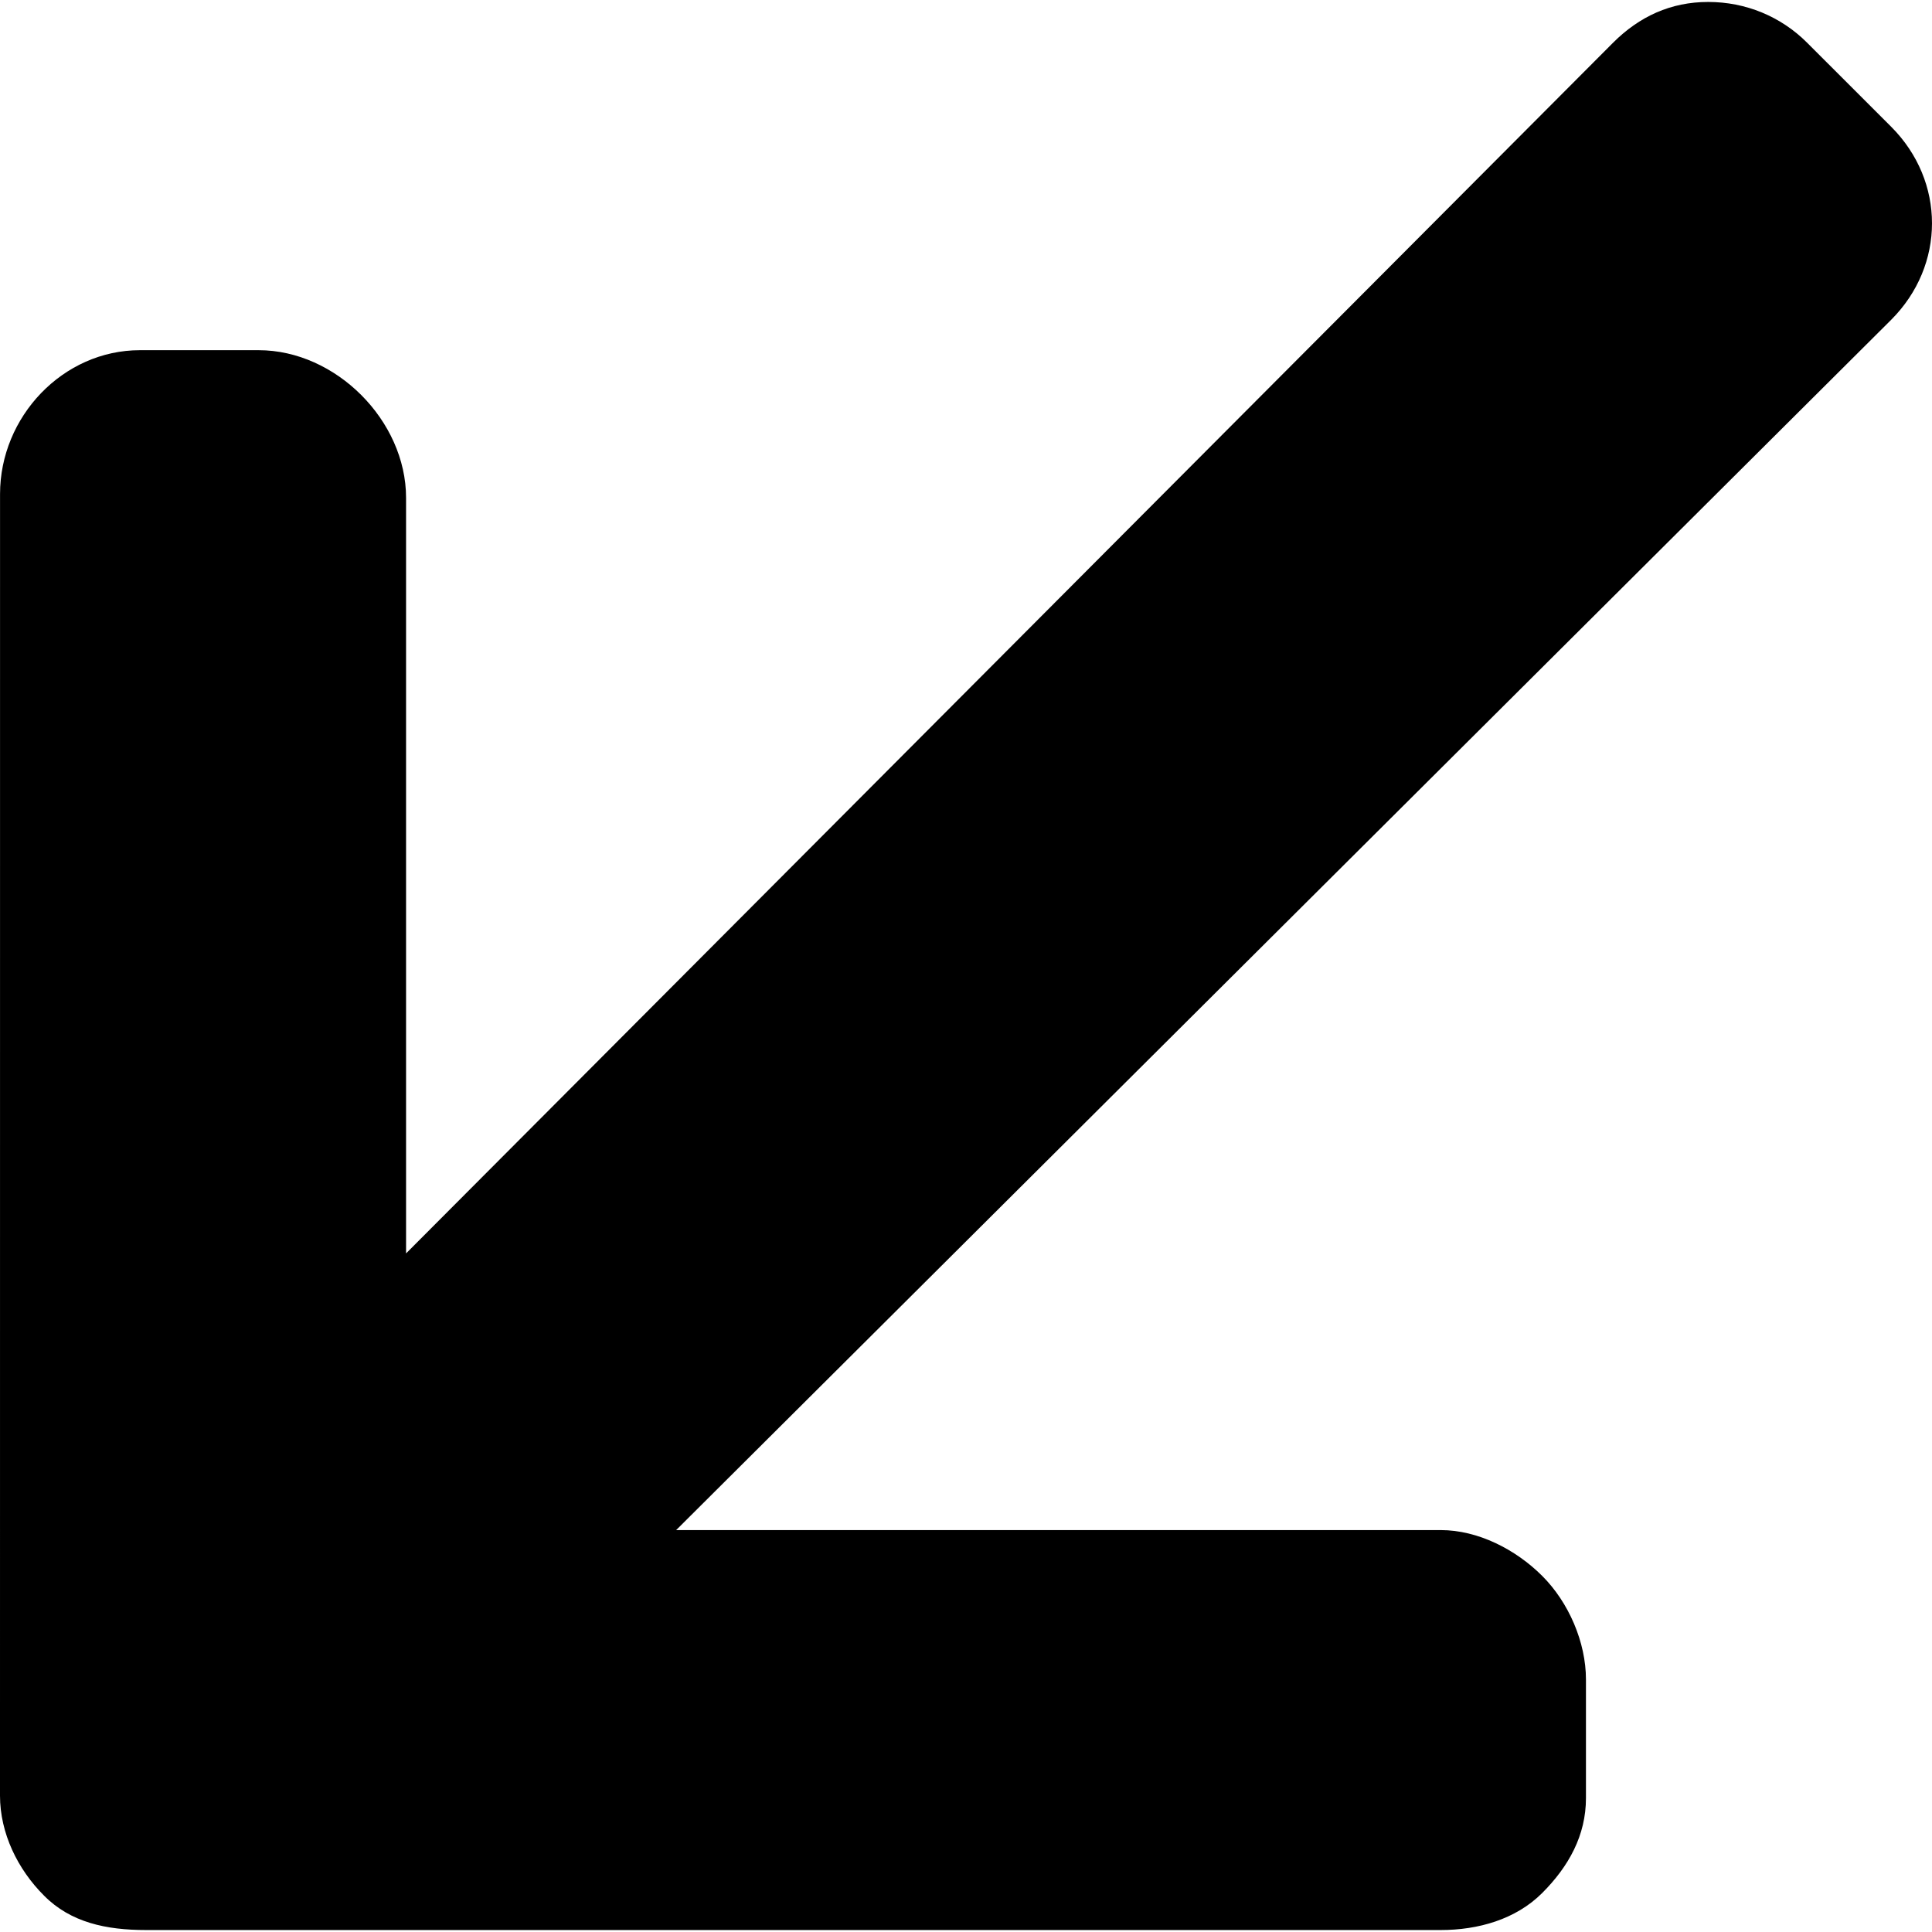
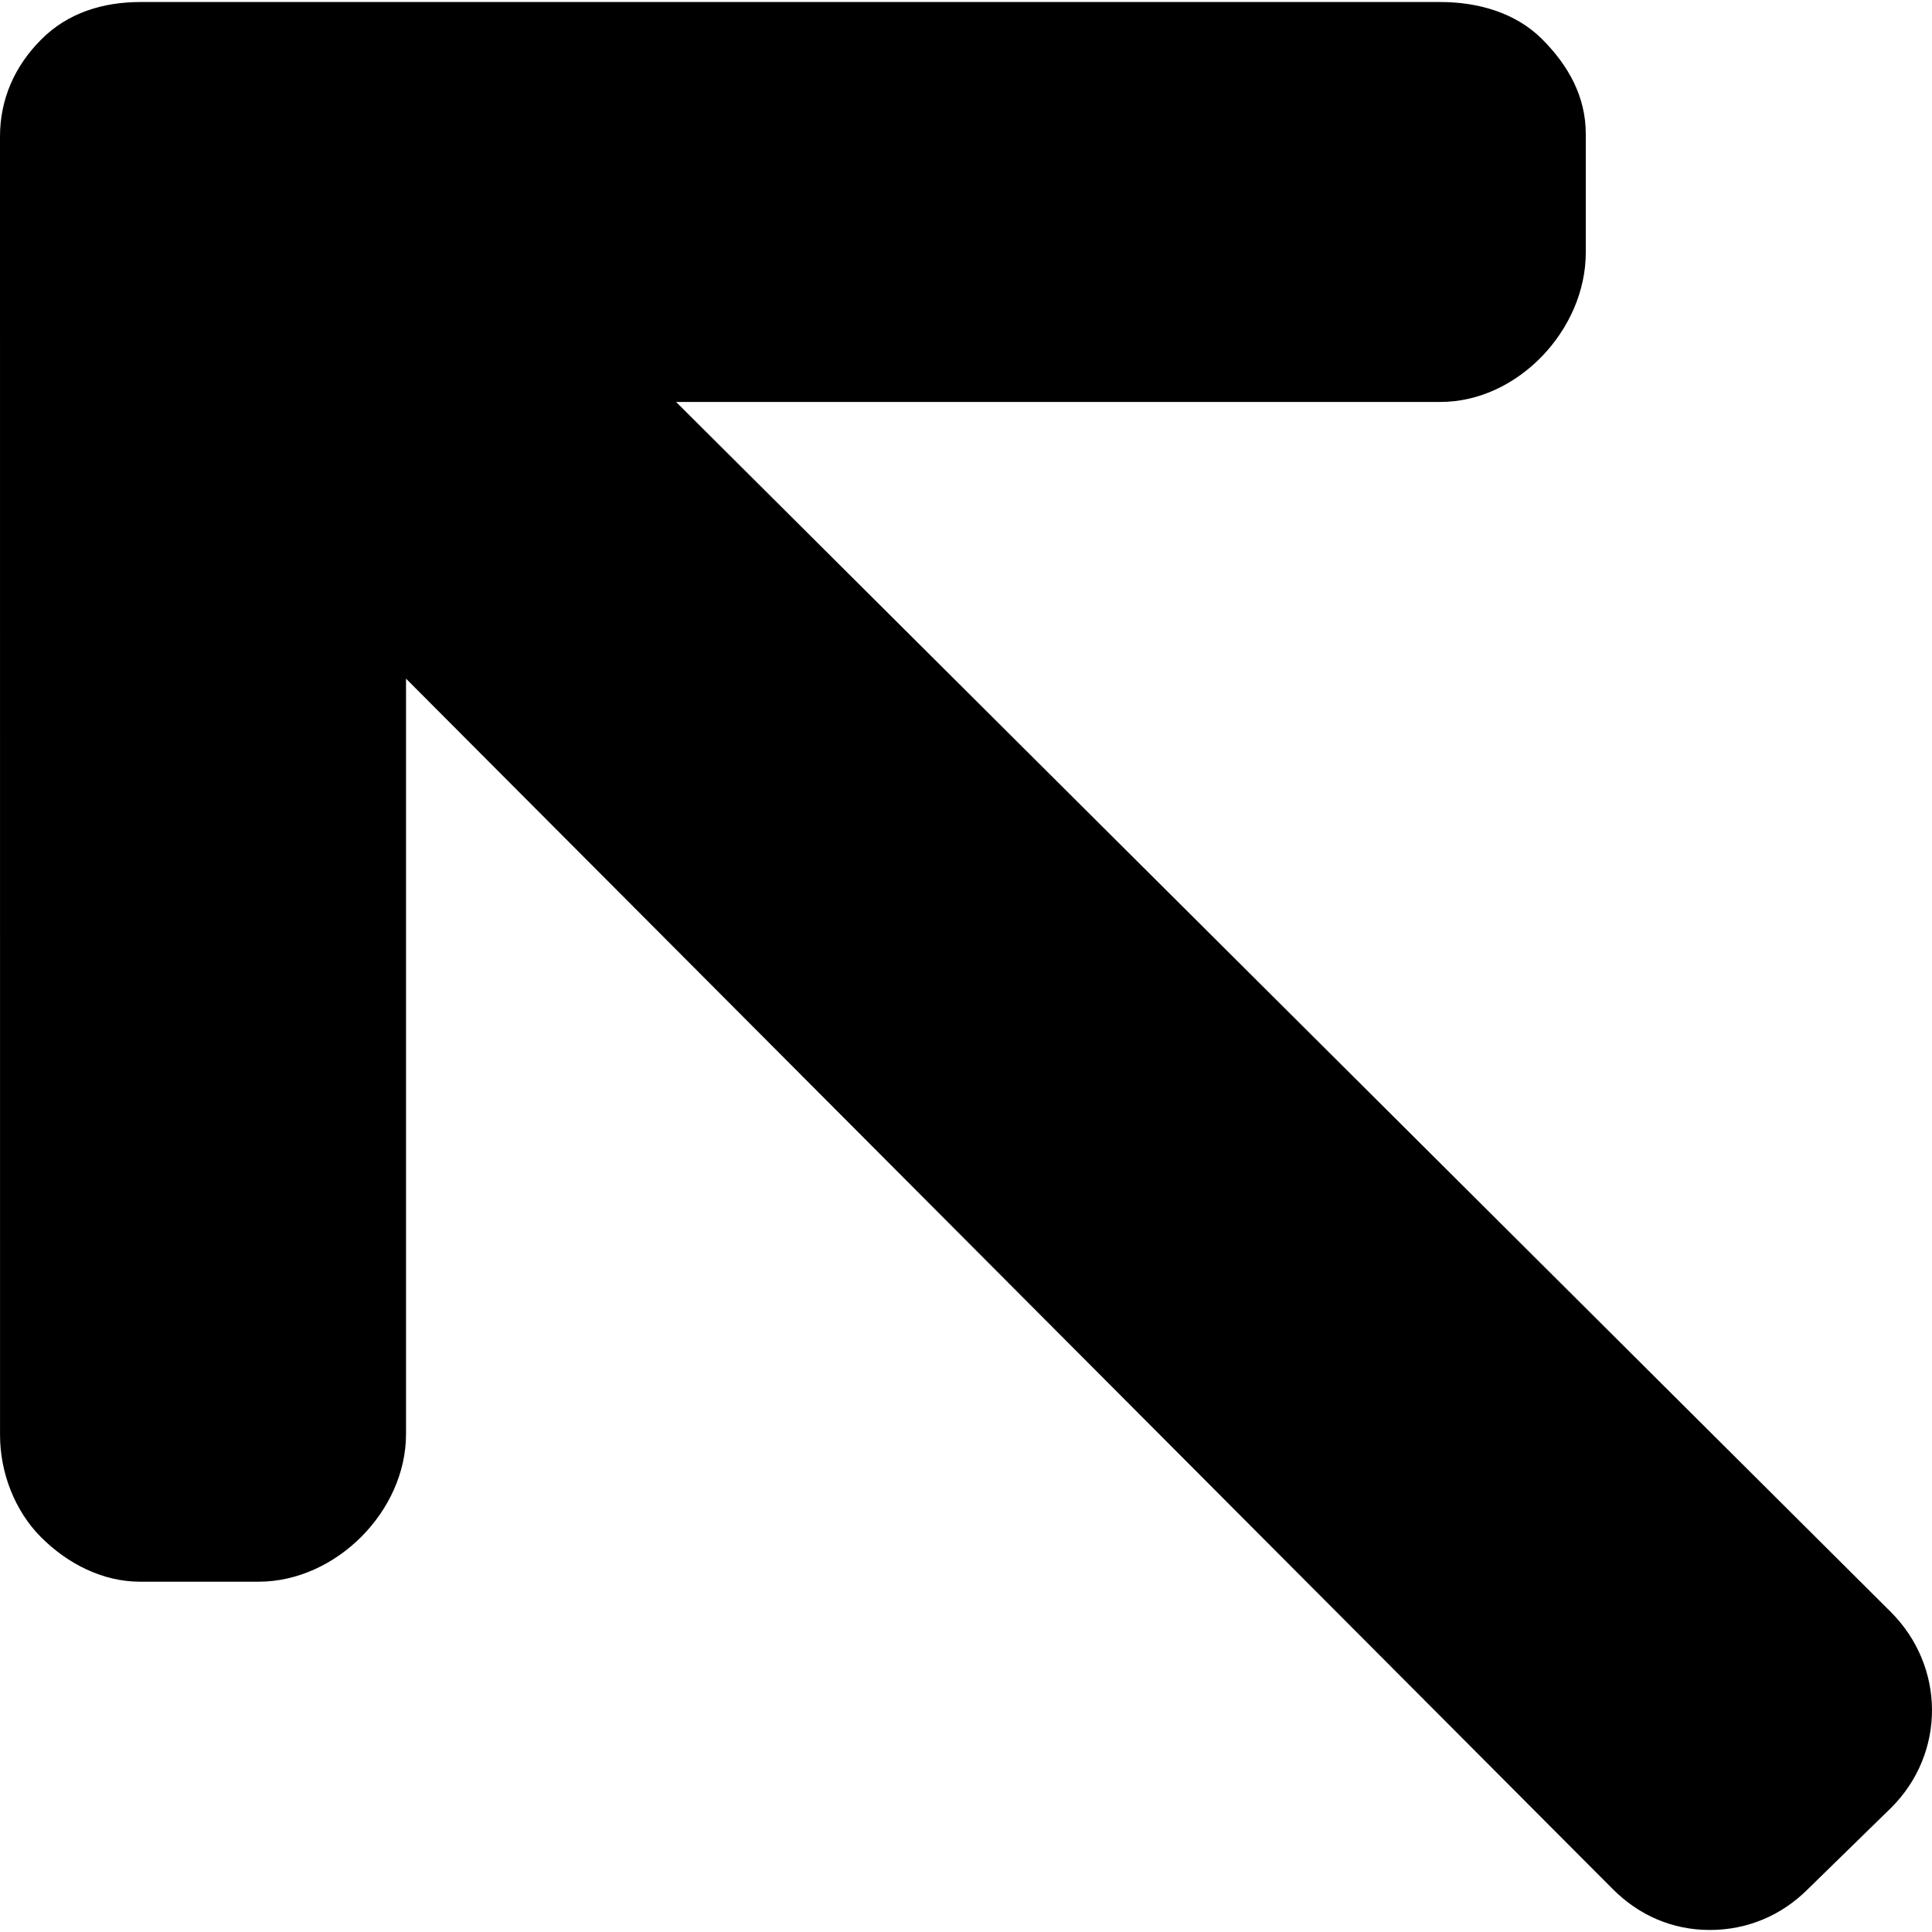
- <svg xmlns="http://www.w3.org/2000/svg" version="1.1" id="Layer_1" x="0px" y="0px" viewBox="0 0 512 512" style="enable-background:new 0 0 512 512;" xml:space="preserve">
+ <svg xmlns="http://www.w3.org/2000/svg" viewBox="0 0 386.478 386.478">
  <g>
    <g>
-       <path d="M501.157,33.563L478.93,11.347c-6.975-6.99-16.297-10.828-26.233-10.828c-9.926,0-18.263,3.837-25.243,10.828    L107.611,332.17V131.931c0-20.456-18.613-39.128-39.069-39.128H37.098c-20.446,0-37.087,17.643-37.087,38.111L0,475.887    c0.011,9.905,4.653,19.487,11.702,26.504c7.038,7.086,16.413,9.089,27.012,9.089h343.093c9.873,0,19.874-2.793,26.896-9.82    c7.022-7.027,11.591-15.263,11.591-25.141v-31.433c0-9.868-4.563-20.435-11.591-27.452c-7.022-7.022-17.018-12.147-26.896-12.147    H179.188L501.156,84.775C515.614,70.316,515.614,48.026,501.157,33.563z" />
+       <path d="M378.248,322.469L135.24,80.405h152.928c15.44,0,29.052-14.444,29.052-29.88V26.797c0-7.452-3.444-13.672-8.752-18.98    c-5.296-5.292-12.844-7.412-20.3-7.412H28.1c-7.476,0-14.52,2.14-19.812,7.46C2.948,13.181,0.008,19.809,0,27.297l0.008,259.792    c0,7.448,2.916,15.132,8.22,20.436c5.3,5.296,12.324,8.88,19.772,8.88h23.732c15.436,0,29.488-14.08,29.488-29.516V135.757    l241.4,242.136c5.264,5.276,11.932,8.18,19.424,8.18c7.5,0,14.348-2.904,19.612-8.18l16.68-16.296    C389.252,350.685,389.16,333.385,378.248,322.469z" />
    </g>
  </g>
  <g>
</g>
  <g>
</g>
  <g>
</g>
  <g>
</g>
  <g>
</g>
  <g>
</g>
  <g>
</g>
  <g>
</g>
  <g>
</g>
  <g>
</g>
  <g>
</g>
  <g>
</g>
  <g>
</g>
  <g>
</g>
  <g>
</g>
</svg>
